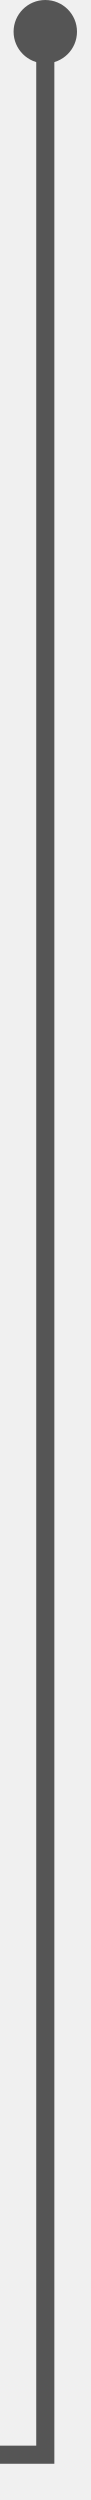
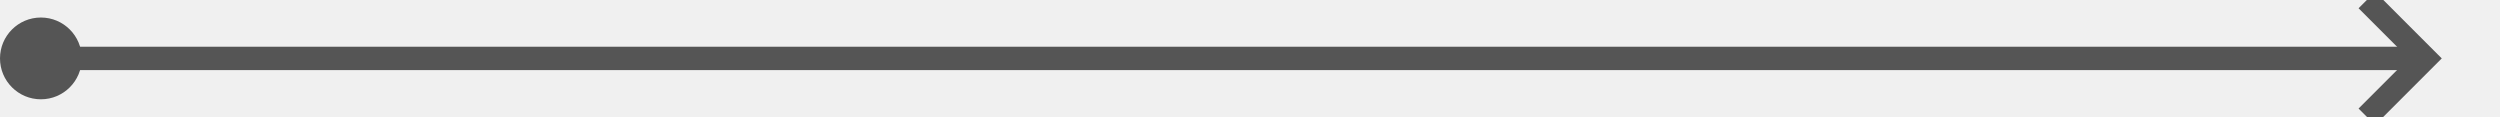
- <svg xmlns="http://www.w3.org/2000/svg" version="1.1" width="10px" height="276px" preserveAspectRatio="xMidYMin meet" viewBox="1085 1997 8 276">
-   <defs>
-     <mask fill="white" id="Clip131">
-       <path d="M 686 2248  L 770 2248  L 770 2287  L 686 2287  Z M 460 1933  L 1099 1933  L 1099 2287  L 460 2287  Z " fill-rule="evenodd" />
-     </mask>
-   </defs>
-   <path d="M 1089 1999  L 1089 2268  L 463 2268  L 463 1943  L 503 1943  " stroke-width="2" stroke-dasharray="0" stroke="rgba(85, 85, 85, 1)" fill="none" class="stroke" mask="url(#Clip131)" />
-   <path d="M 1089 1997  A 3.5 3.5 0 0 0 1085.5 2000.5 A 3.5 3.5 0 0 0 1089 2004 A 3.5 3.5 0 0 0 1092.5 2000.5 A 3.5 3.5 0 0 0 1089 1997 Z M 497.893 1938.707  L 502.186 1943  L 497.893 1947.293  L 499.307 1948.707  L 504.307 1943.707  L 505.014 1943  L 504.307 1942.293  L 499.307 1937.293  L 497.893 1938.707  Z " fill-rule="nonzero" fill="rgba(85, 85, 85, 1)" stroke="none" class="fill" mask="url(#Clip131)" />
+ <svg xmlns="http://www.w3.org/2000/svg" version="1.1" width="214px" height="10px" preserveAspectRatio="xMinYMid meet" viewBox="296 1939 214 8">
+   <path d="M 298 1943  L 503 1943  " stroke-width="2" stroke-dasharray="0" stroke="rgba(85, 85, 85, 1)" fill="none" class="stroke" />
+   <path d="M 299.5 1939.5  A 3.5 3.5 0 0 0 296 1943 A 3.5 3.5 0 0 0 299.5 1946.5 A 3.5 3.5 0 0 0 303 1943 A 3.5 3.5 0 0 0 299.5 1939.5 Z M 497.893 1938.707  L 502.186 1943  L 497.893 1947.293  L 499.307 1948.707  L 504.307 1943.707  L 505.014 1943  L 504.307 1942.293  L 499.307 1937.293  L 497.893 1938.707  Z " fill-rule="nonzero" fill="rgba(85, 85, 85, 1)" stroke="none" class="fill" />
</svg>
